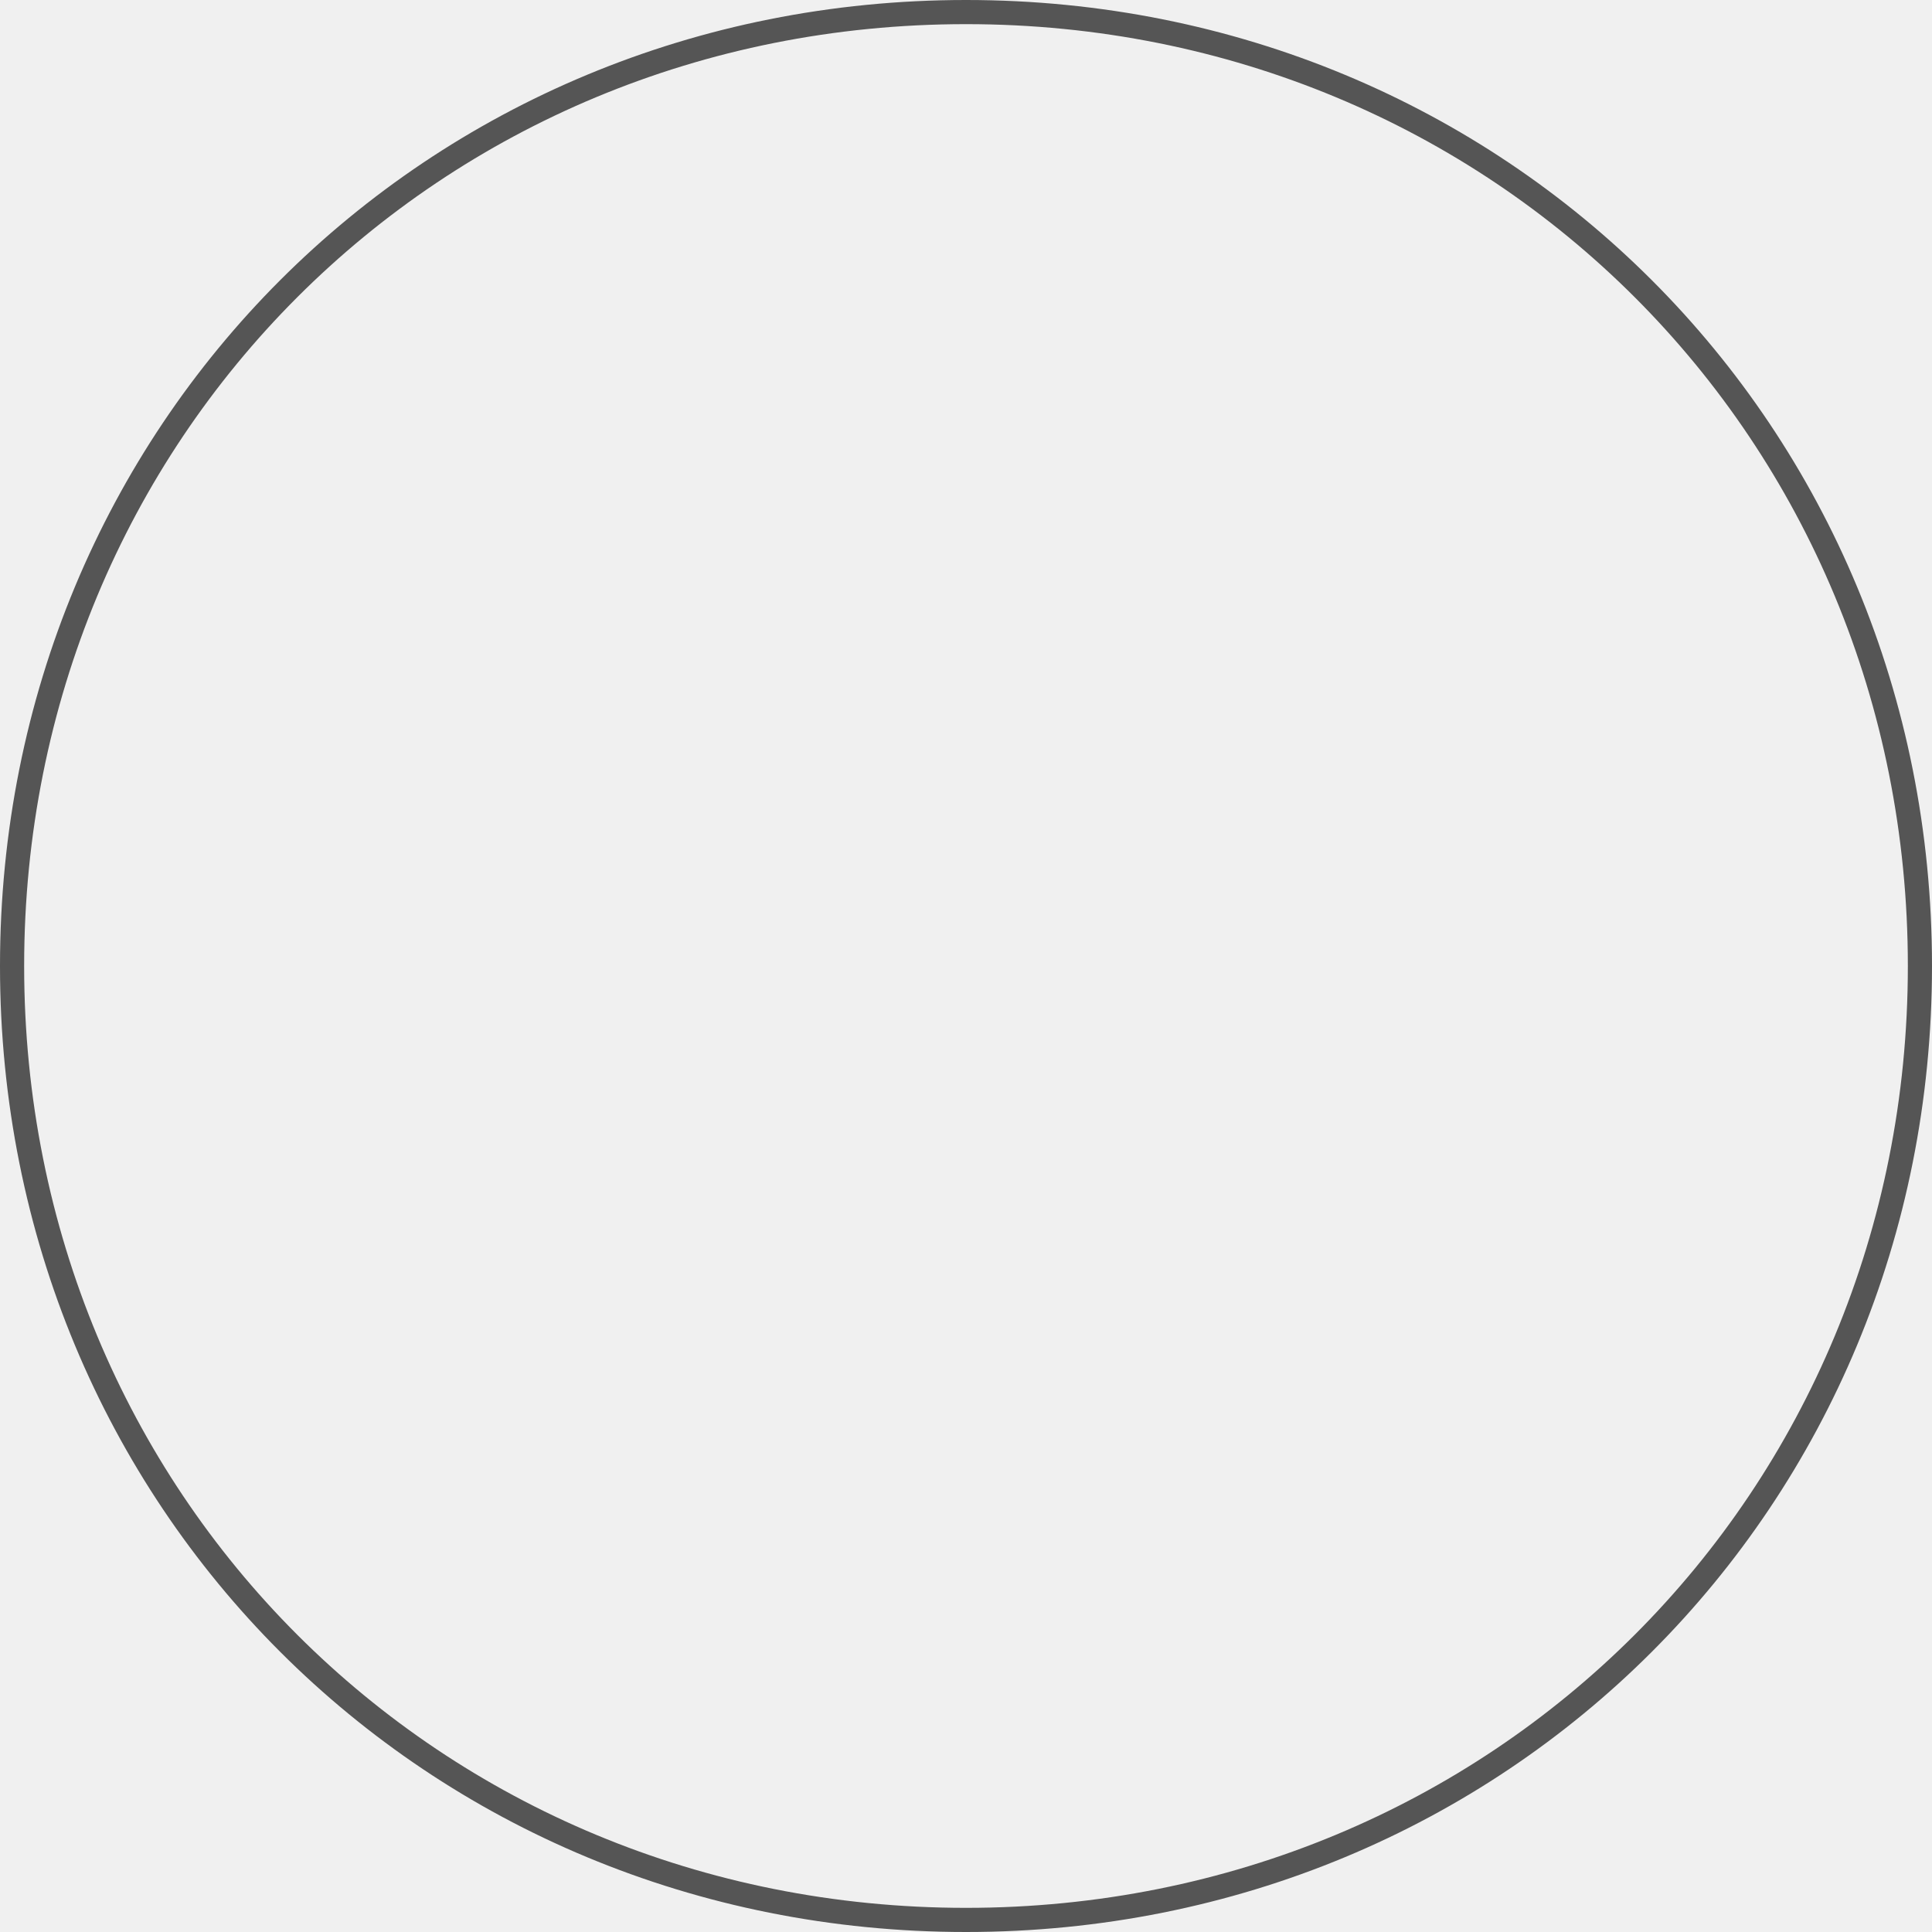
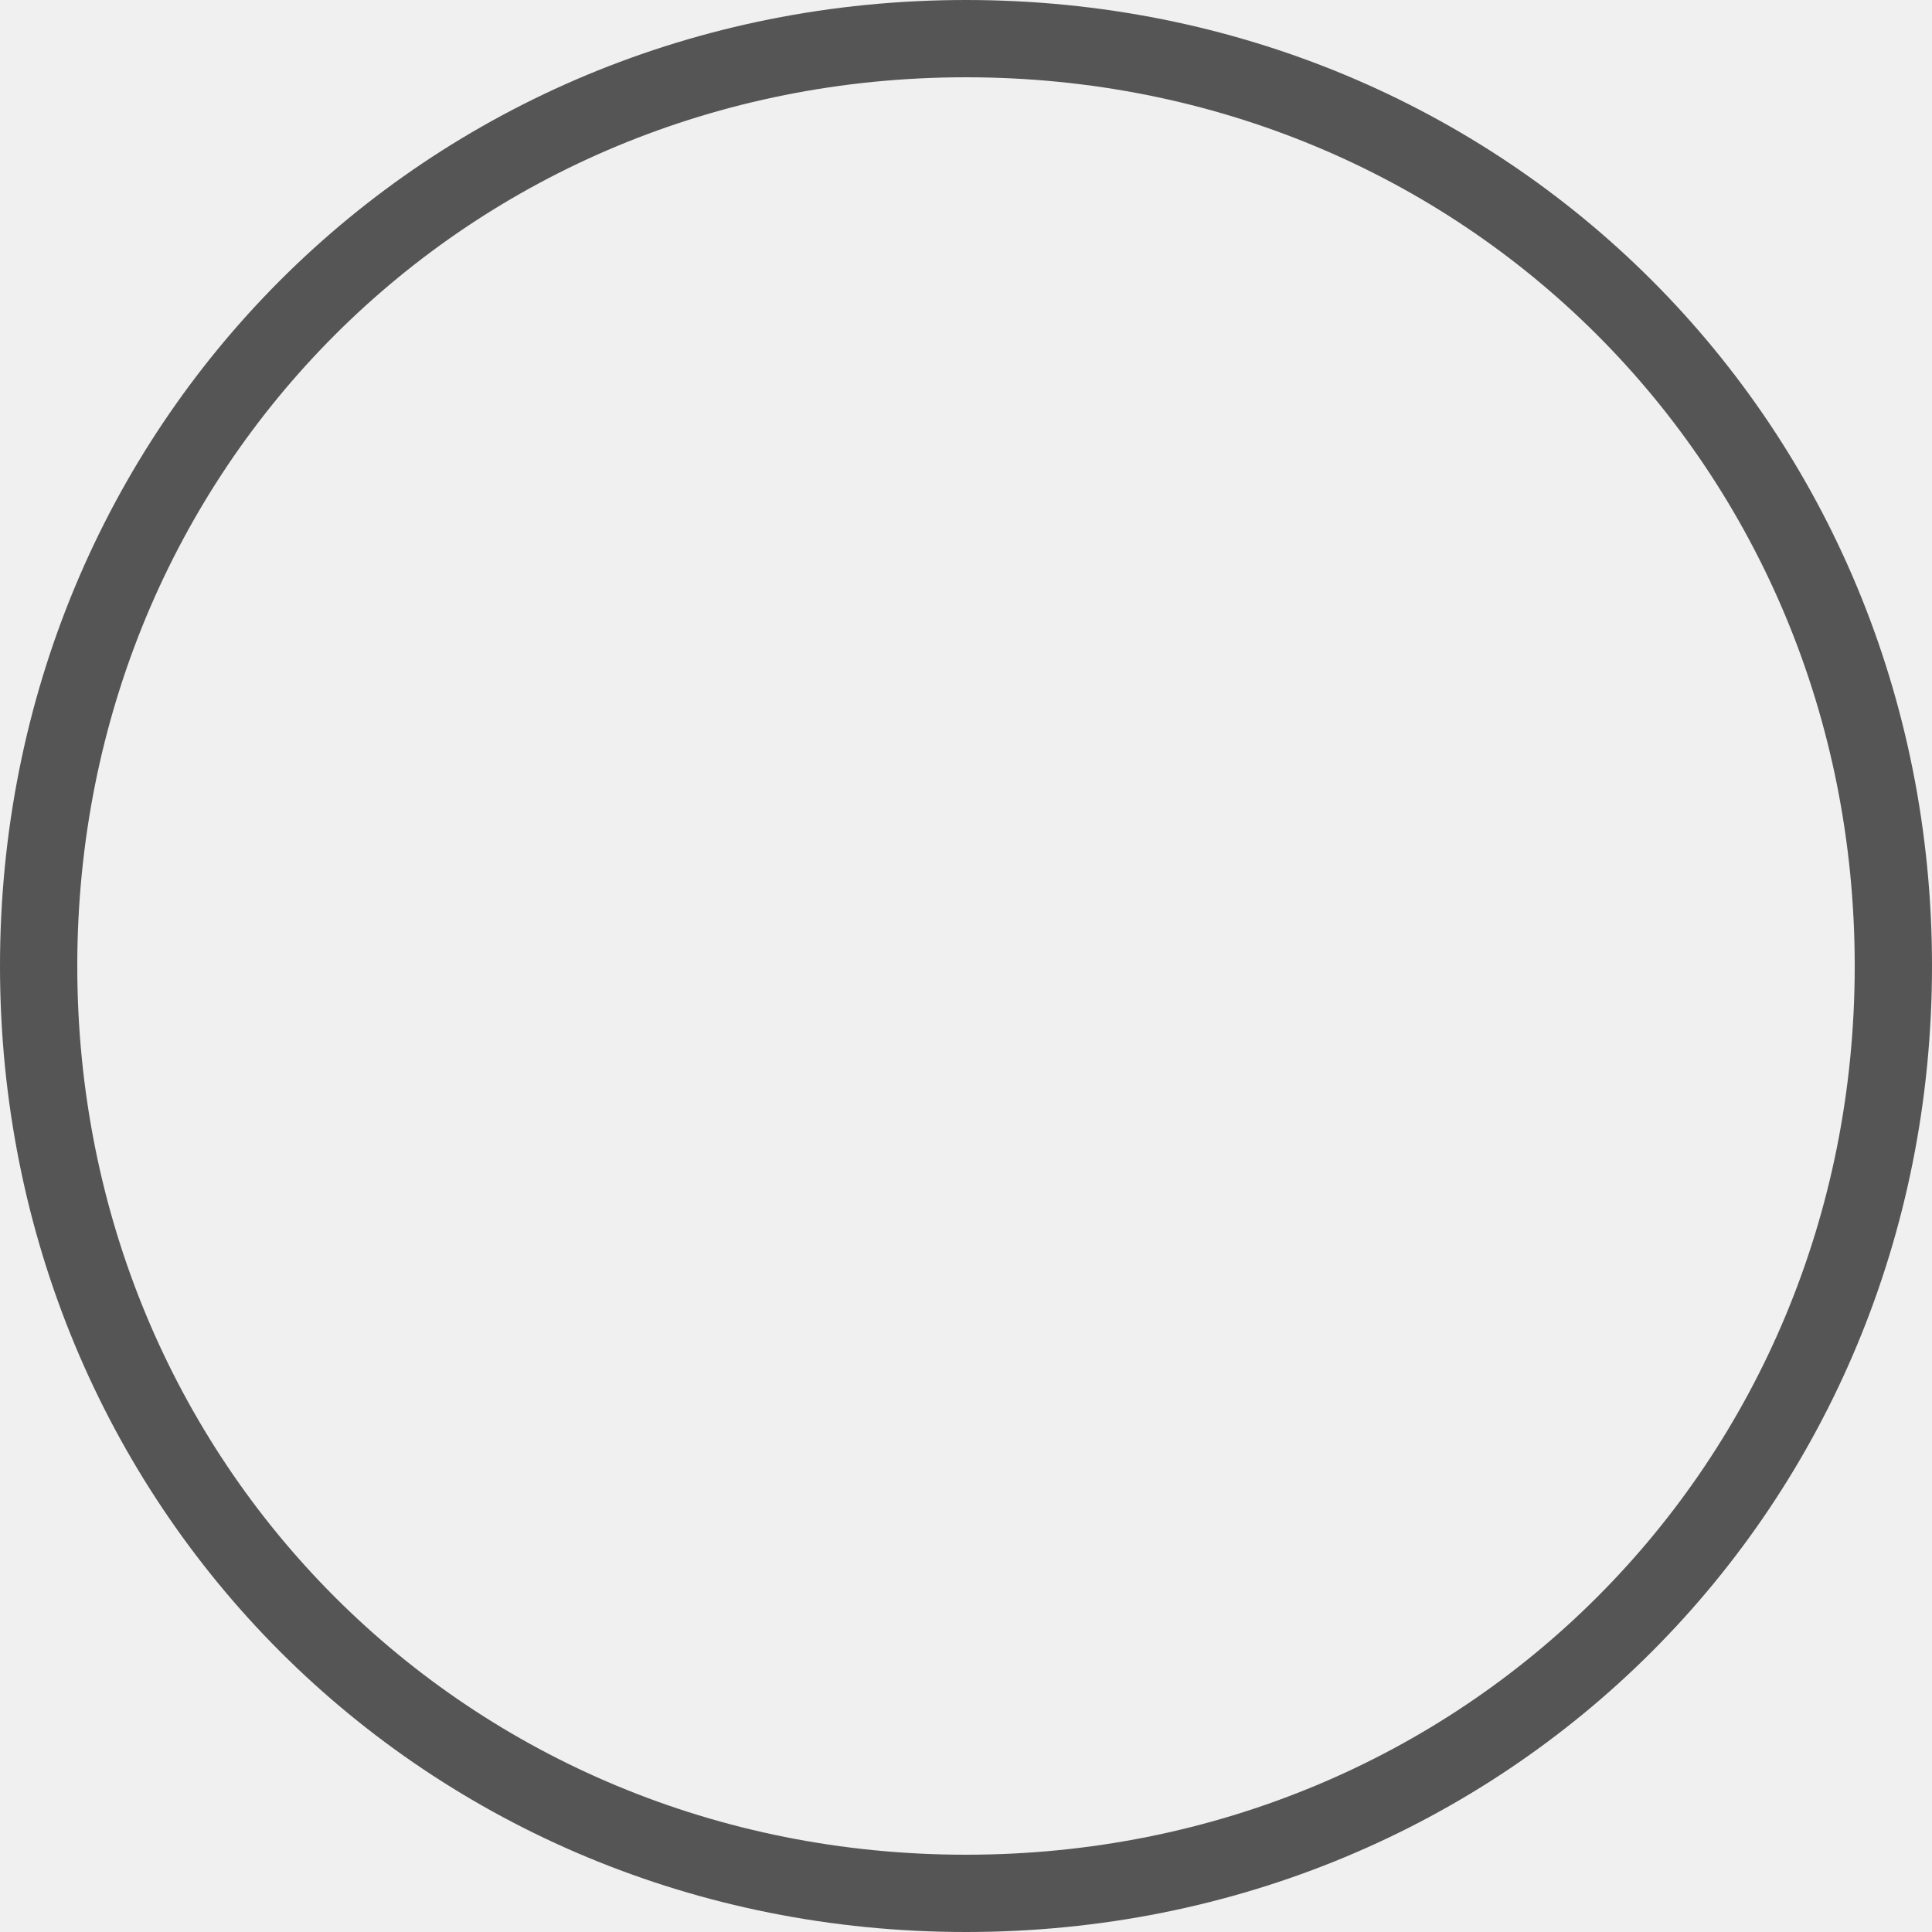
- <svg xmlns="http://www.w3.org/2000/svg" version="1.1" width="80px" height="80px">
-   <g transform="matrix(1 0 0 1 -223 -105 )">
-     <path d="M 263 105  C 285.4 105  303 122.6  303 145  C 303 167.4  285.4 185  263 185  C 240.6 185  223 167.4  223 145  C 223 122.6  240.6 105  263 105  Z " fill-rule="nonzero" fill="#ffffff" stroke="none" fill-opacity="0" />
-     <path d="M 263 105.5  C 285.12 105.5  302.5 122.88  302.5 145  C 302.5 167.12  285.12 184.5  263 184.5  C 240.88 184.5  223.5 167.12  223.5 145  C 223.5 122.88  240.88 105.5  263 105.5  Z " stroke-width="1" stroke="#555555" fill="none" />
+ <svg xmlns="http://www.w3.org/2000/svg" version="1.1" width="25px" height="25px">
+   <g transform="matrix(1 0 0 1 -207 -7 )">
+     <path d="M 219.5 7  C 226.5 7  232 12.5  232 19.5  C 232 26.5  226.5 32  219.5 32  C 212.5 32  207 26.5  207 19.5  C 207 12.5  212.5 7  219.5 7  Z " fill-rule="nonzero" fill="#ffffff" stroke="none" fill-opacity="0" />
+     <path d="M 219.5 7.5  C 226.22 7.5  231.5 12.78  231.5 19.5  C 231.5 26.22  226.22 31.5  219.5 31.5  C 212.78 31.5  207.5 26.22  207.5 19.5  C 207.5 12.78  212.78 7.5  219.5 7.5  Z " stroke-width="1" stroke="#555555" fill="none" />
  </g>
</svg>
